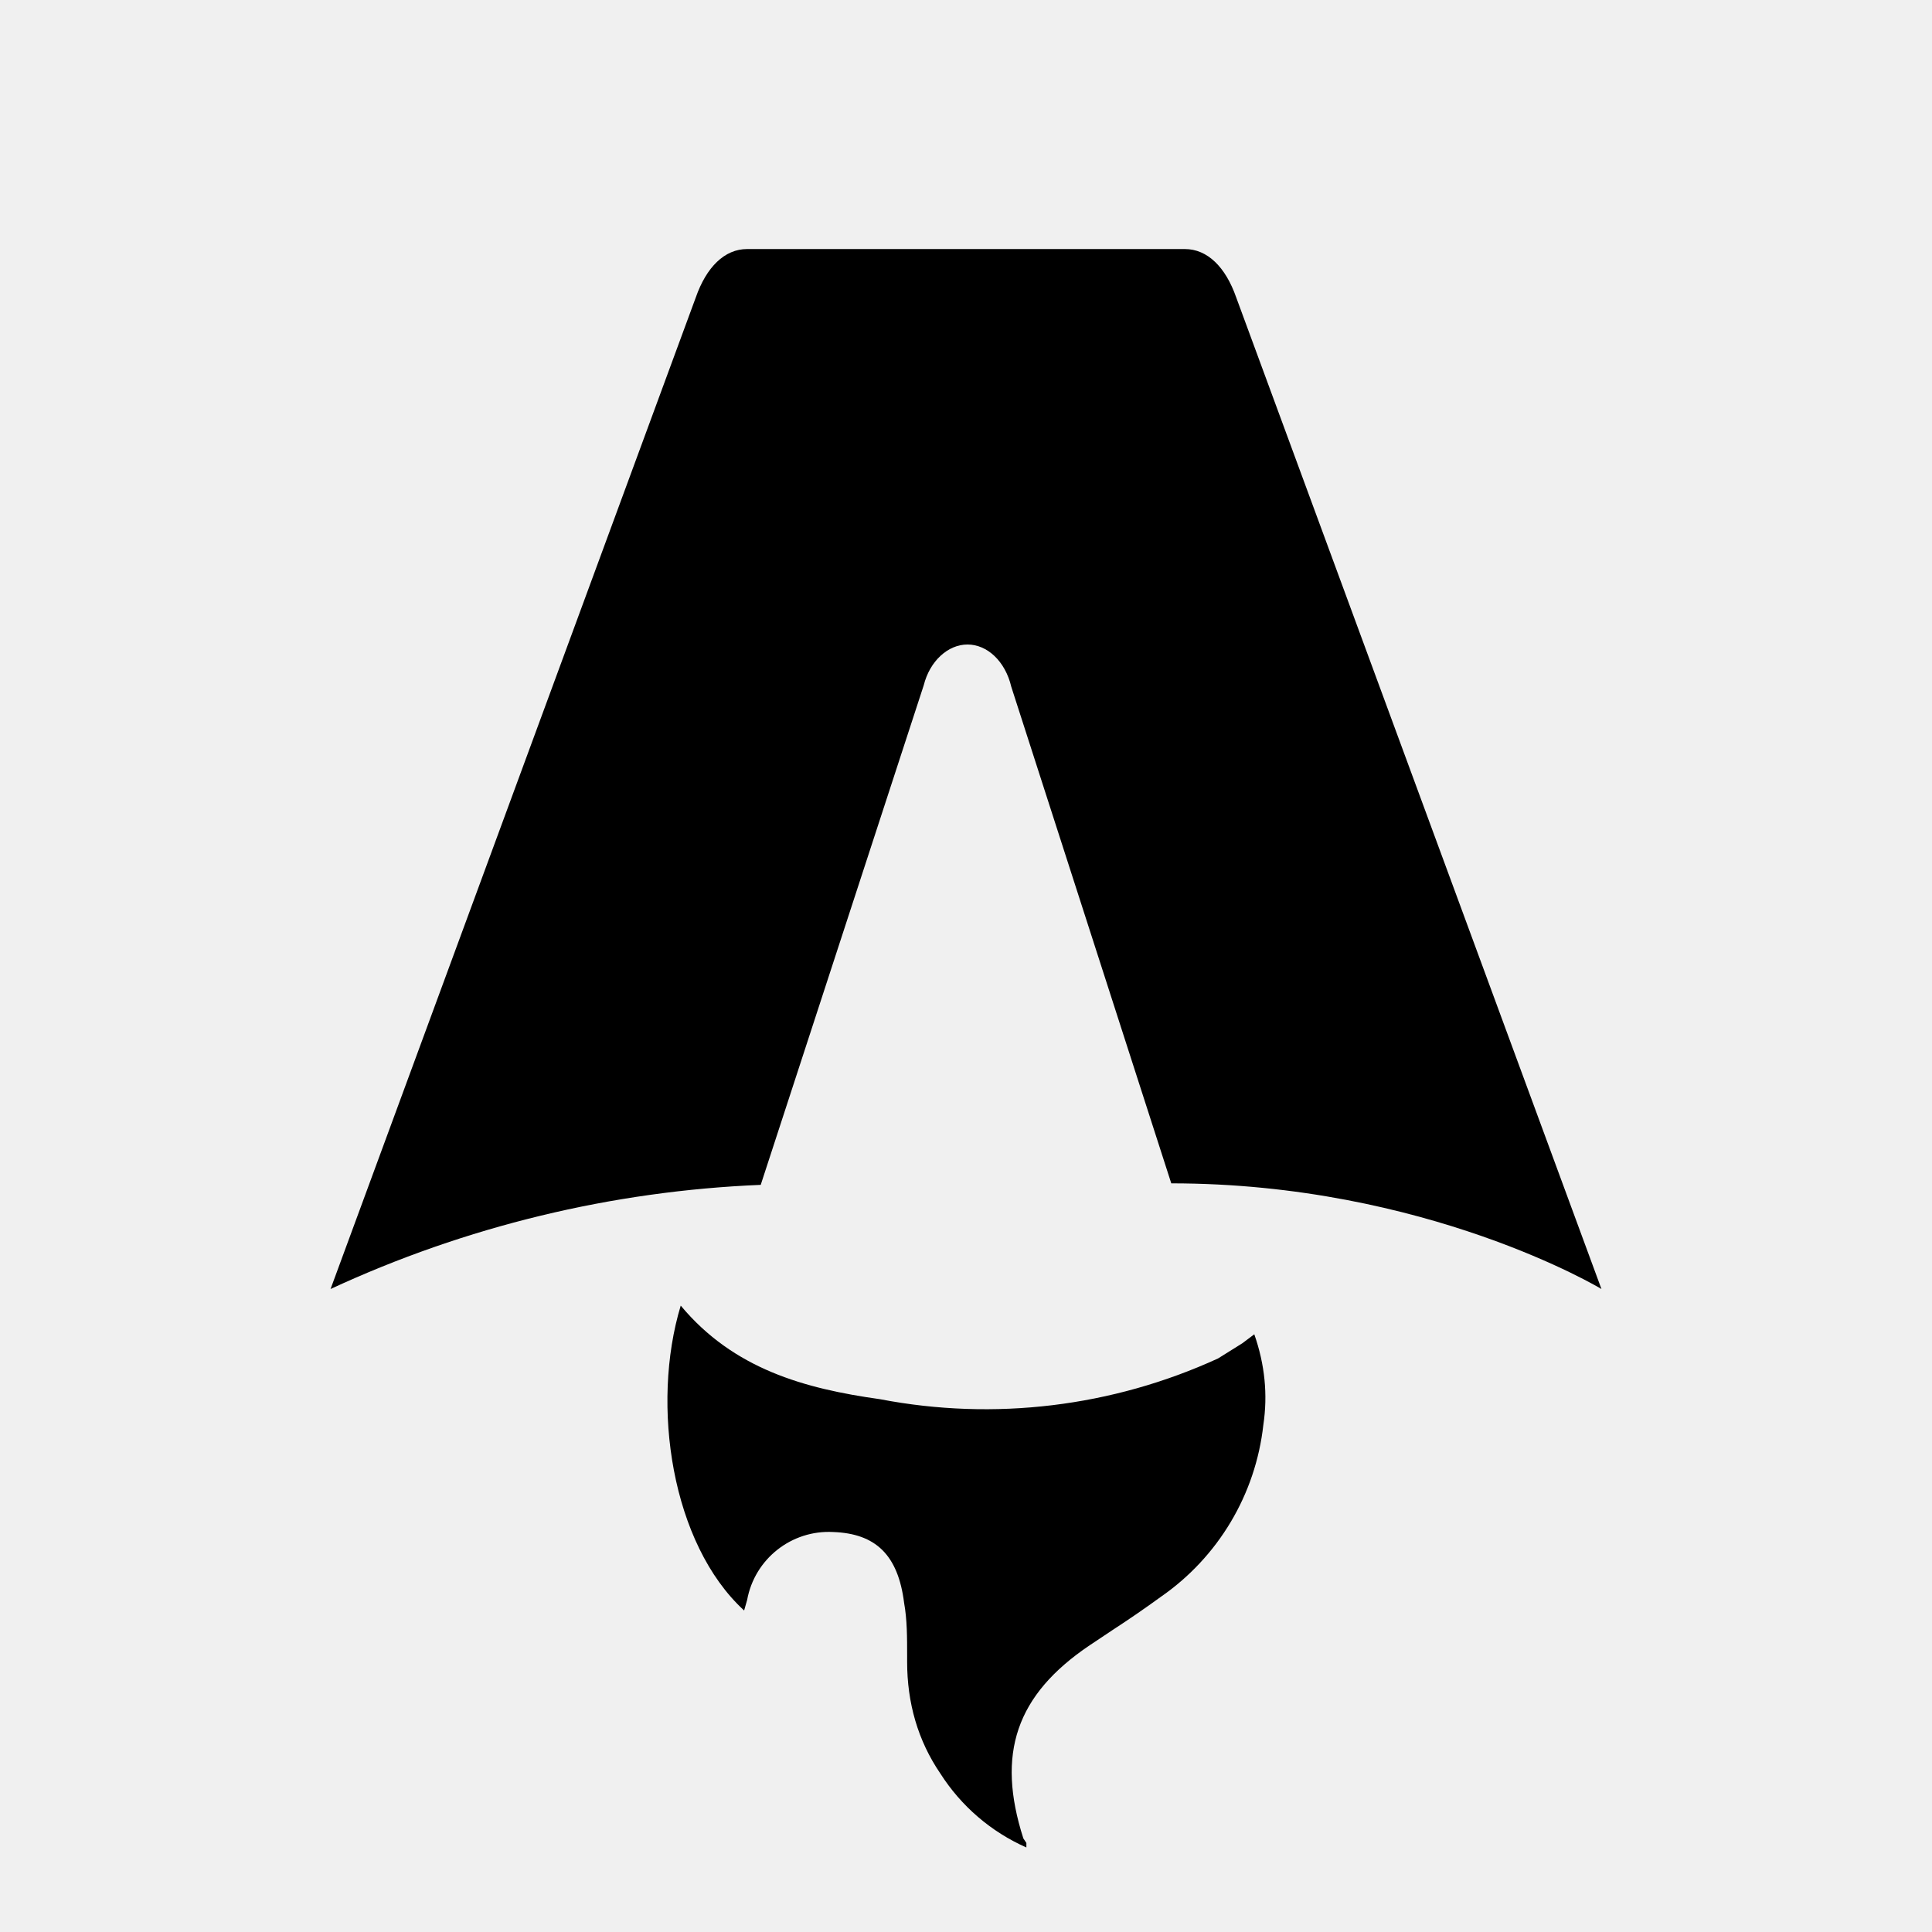
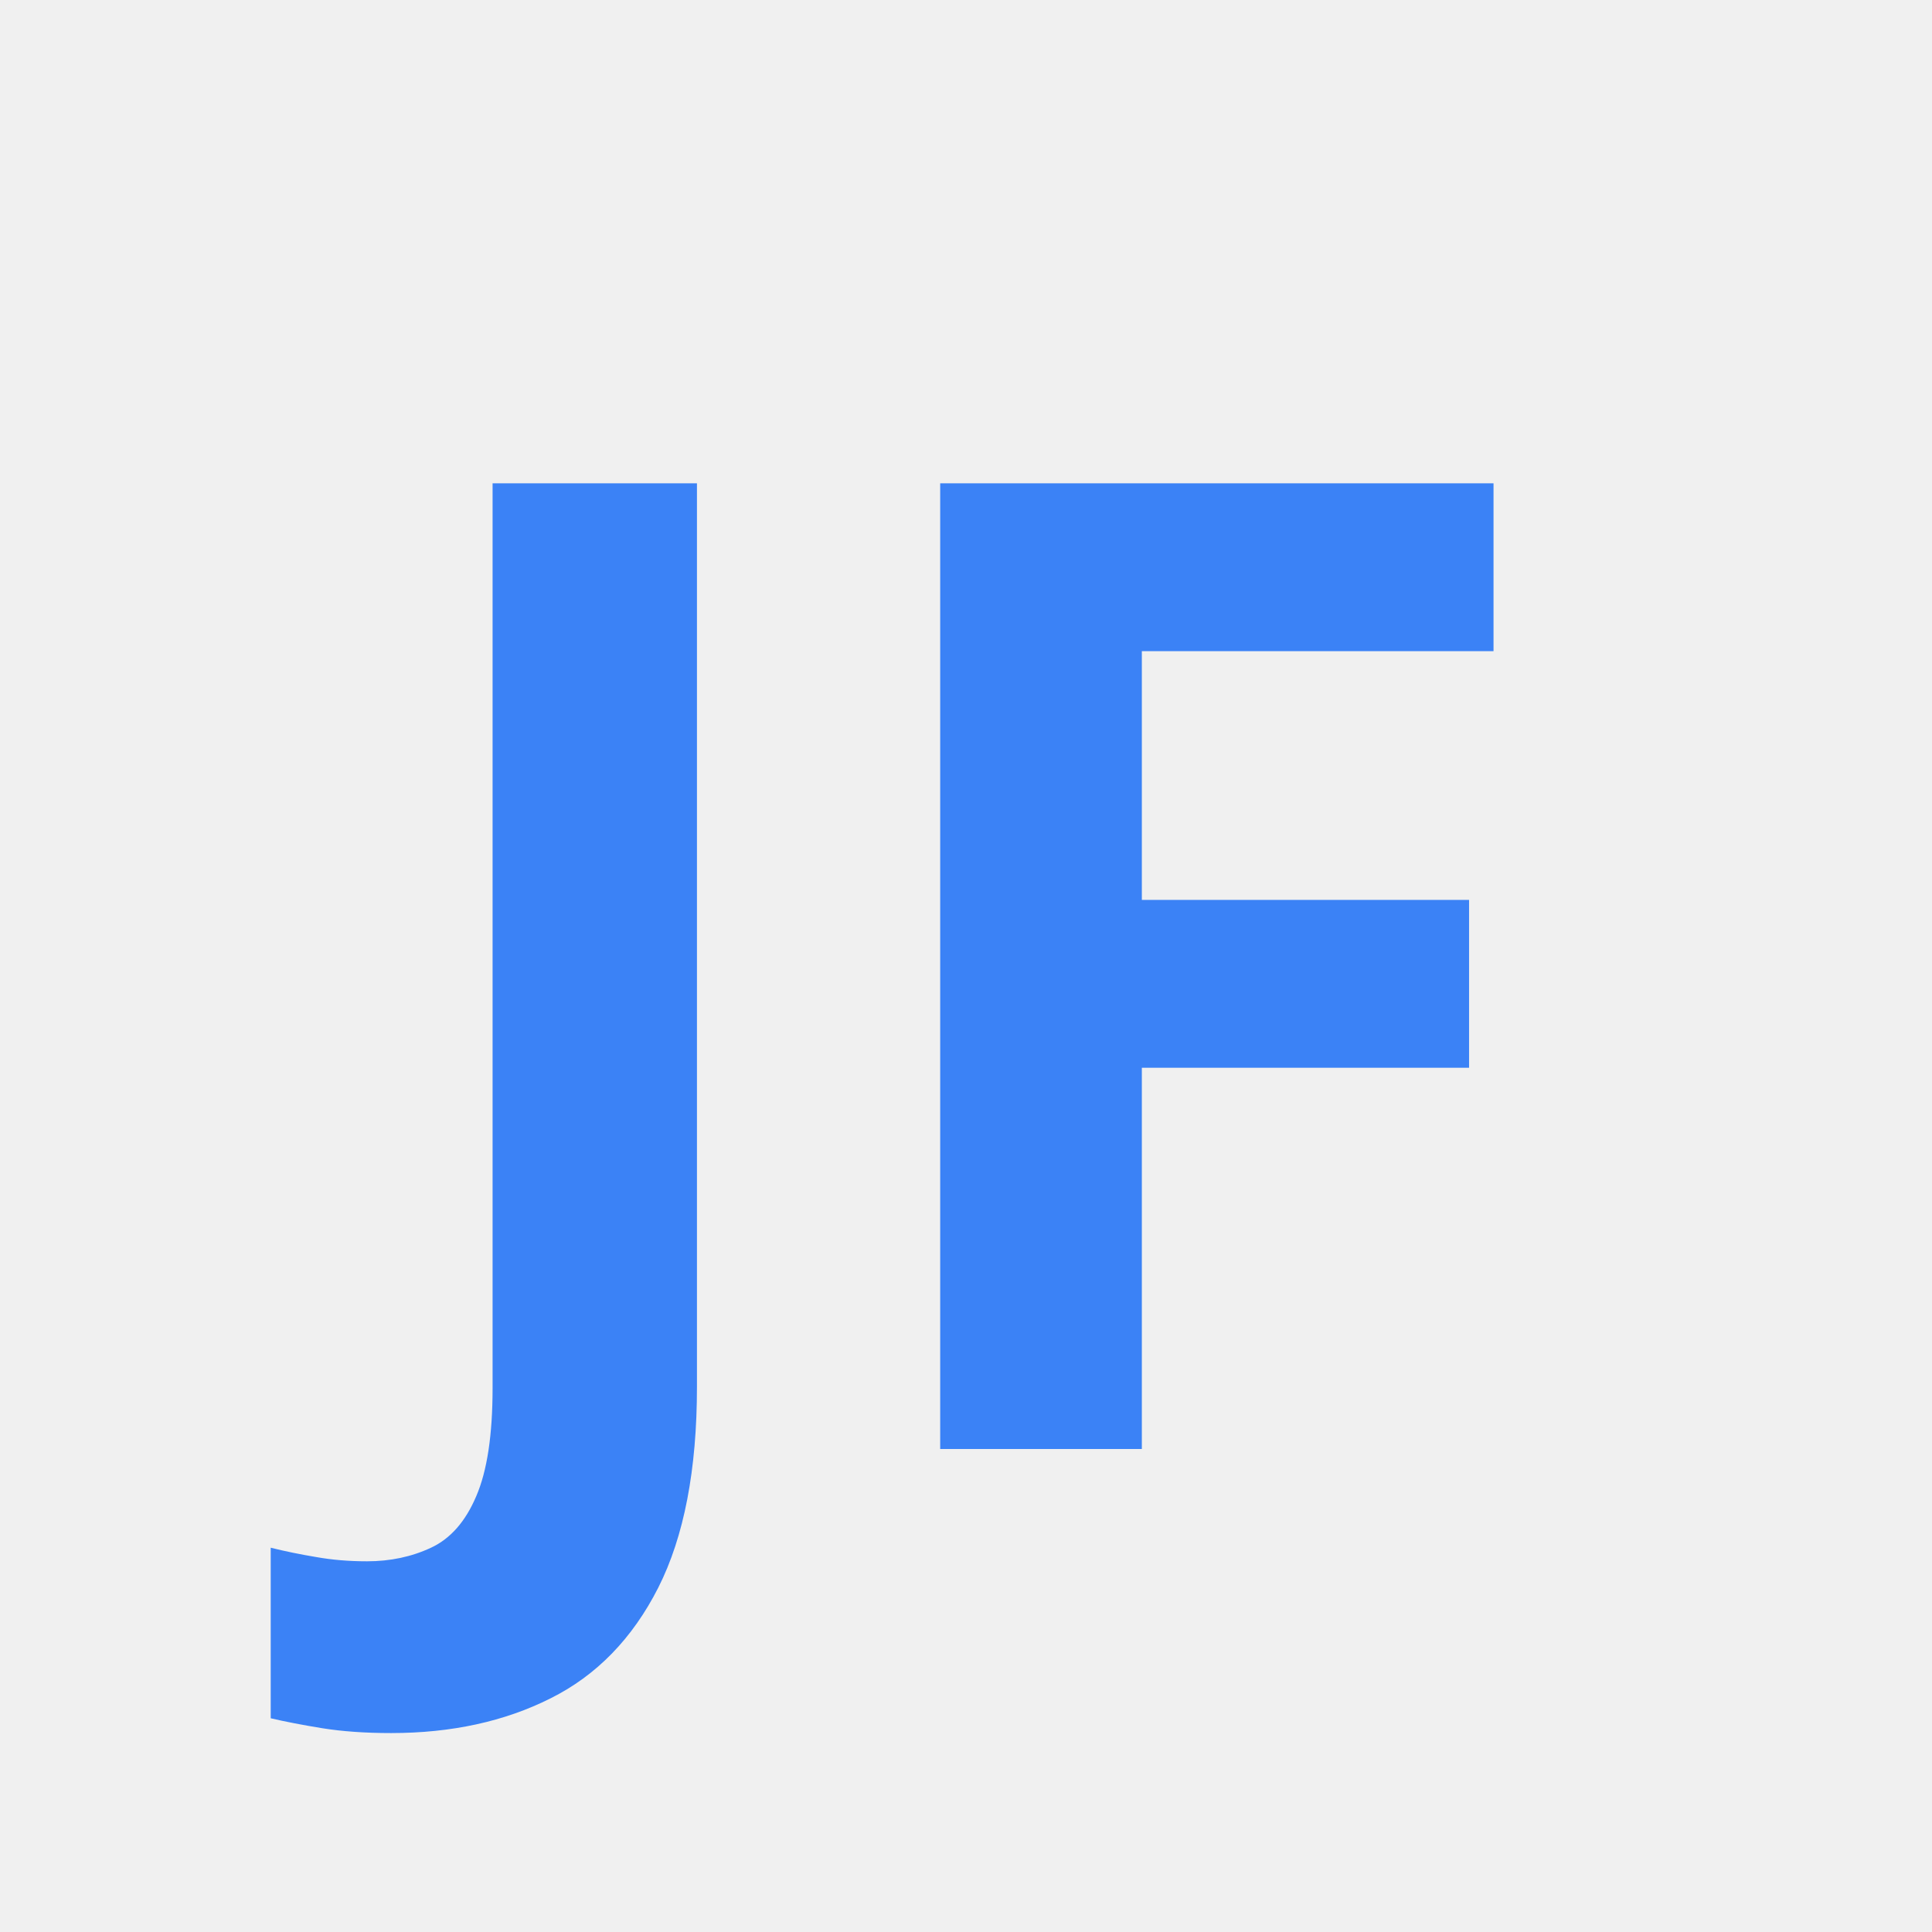
- <svg xmlns="http://www.w3.org/2000/svg" fill="none" viewBox="0 0 128 128">
-   <path d="M50.4 78.5a75.1 75.1 0 0 0-28.5 6.9l24.2-65.7c.7-2 1.9-3.2 3.4-3.2h29c1.5 0 2.7 1.2 3.4 3.2l24.2 65.7s-11.6-7-28.5-7L67 45.5c-.4-1.7-1.6-2.8-2.9-2.8-1.3 0-2.5 1.1-2.9 2.7L50.4 78.5Zm-1.1 28.2Zm-4.2-20.2c-2 6.6-.6 15.8 4.2 20.2a17.5 17.5 0 0 1 .2-.7 5.5 5.5 0 0 1 5.7-4.5c2.8.1 4.3 1.5 4.7 4.7.2 1.1.2 2.3.2 3.5v.4c0 2.7.7 5.2 2.2 7.4a13 13 0 0 0 5.7 4.9v-.3l-.2-.3c-1.8-5.6-.5-9.5 4.4-12.8l1.5-1a73 73 0 0 0 3.2-2.2 16 16 0 0 0 6.8-11.4c.3-2 .1-4-.6-6l-.8.6-1.6 1a37 37 0 0 1-22.4 2.7c-5-.7-9.7-2-13.2-6.2Z" />
-   <style>
-         path { fill: #000; }
-         @media (prefers-color-scheme: dark) {
-             path { fill: #FFF; }
-         }
-     </style>
+ <svg xmlns="http://www.w3.org/2000/svg" viewBox="0 0 100 100">
+   <text x="50" y="75" font-size="70" text-anchor="middle" font-family="system-ui, sans-serif" font-weight="bold" fill="#3b82f6">JF</text>
</svg>
